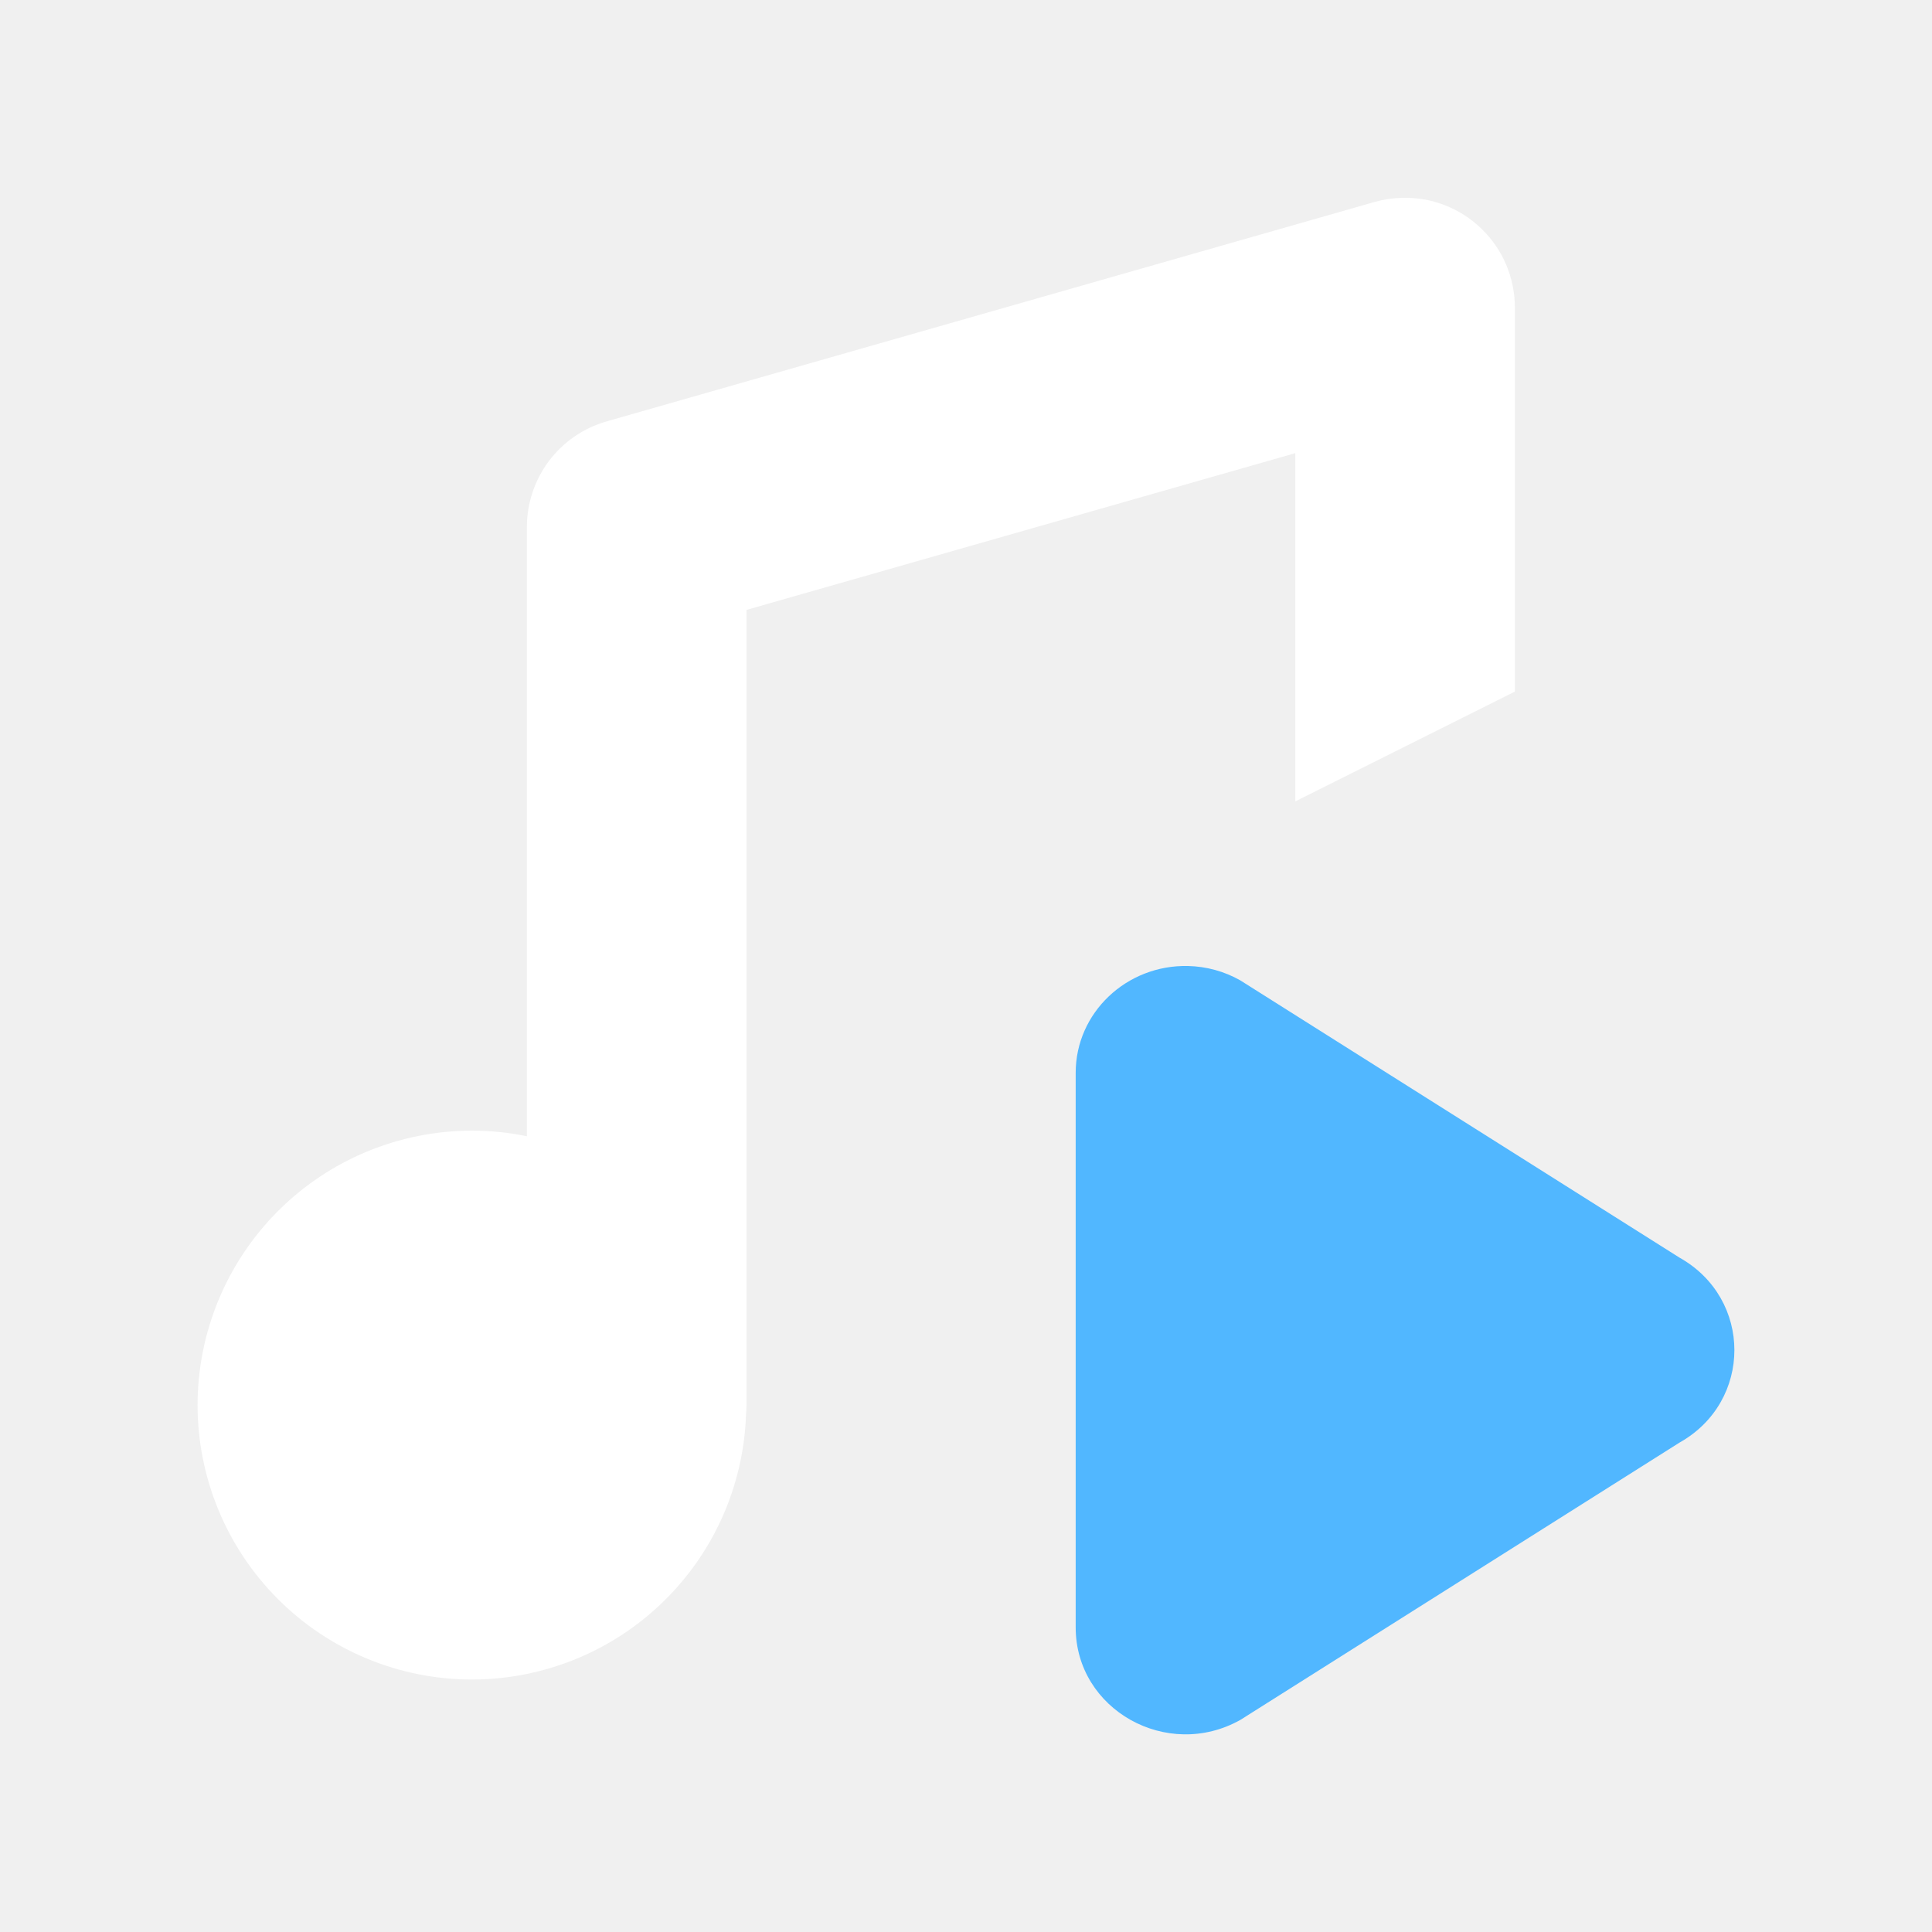
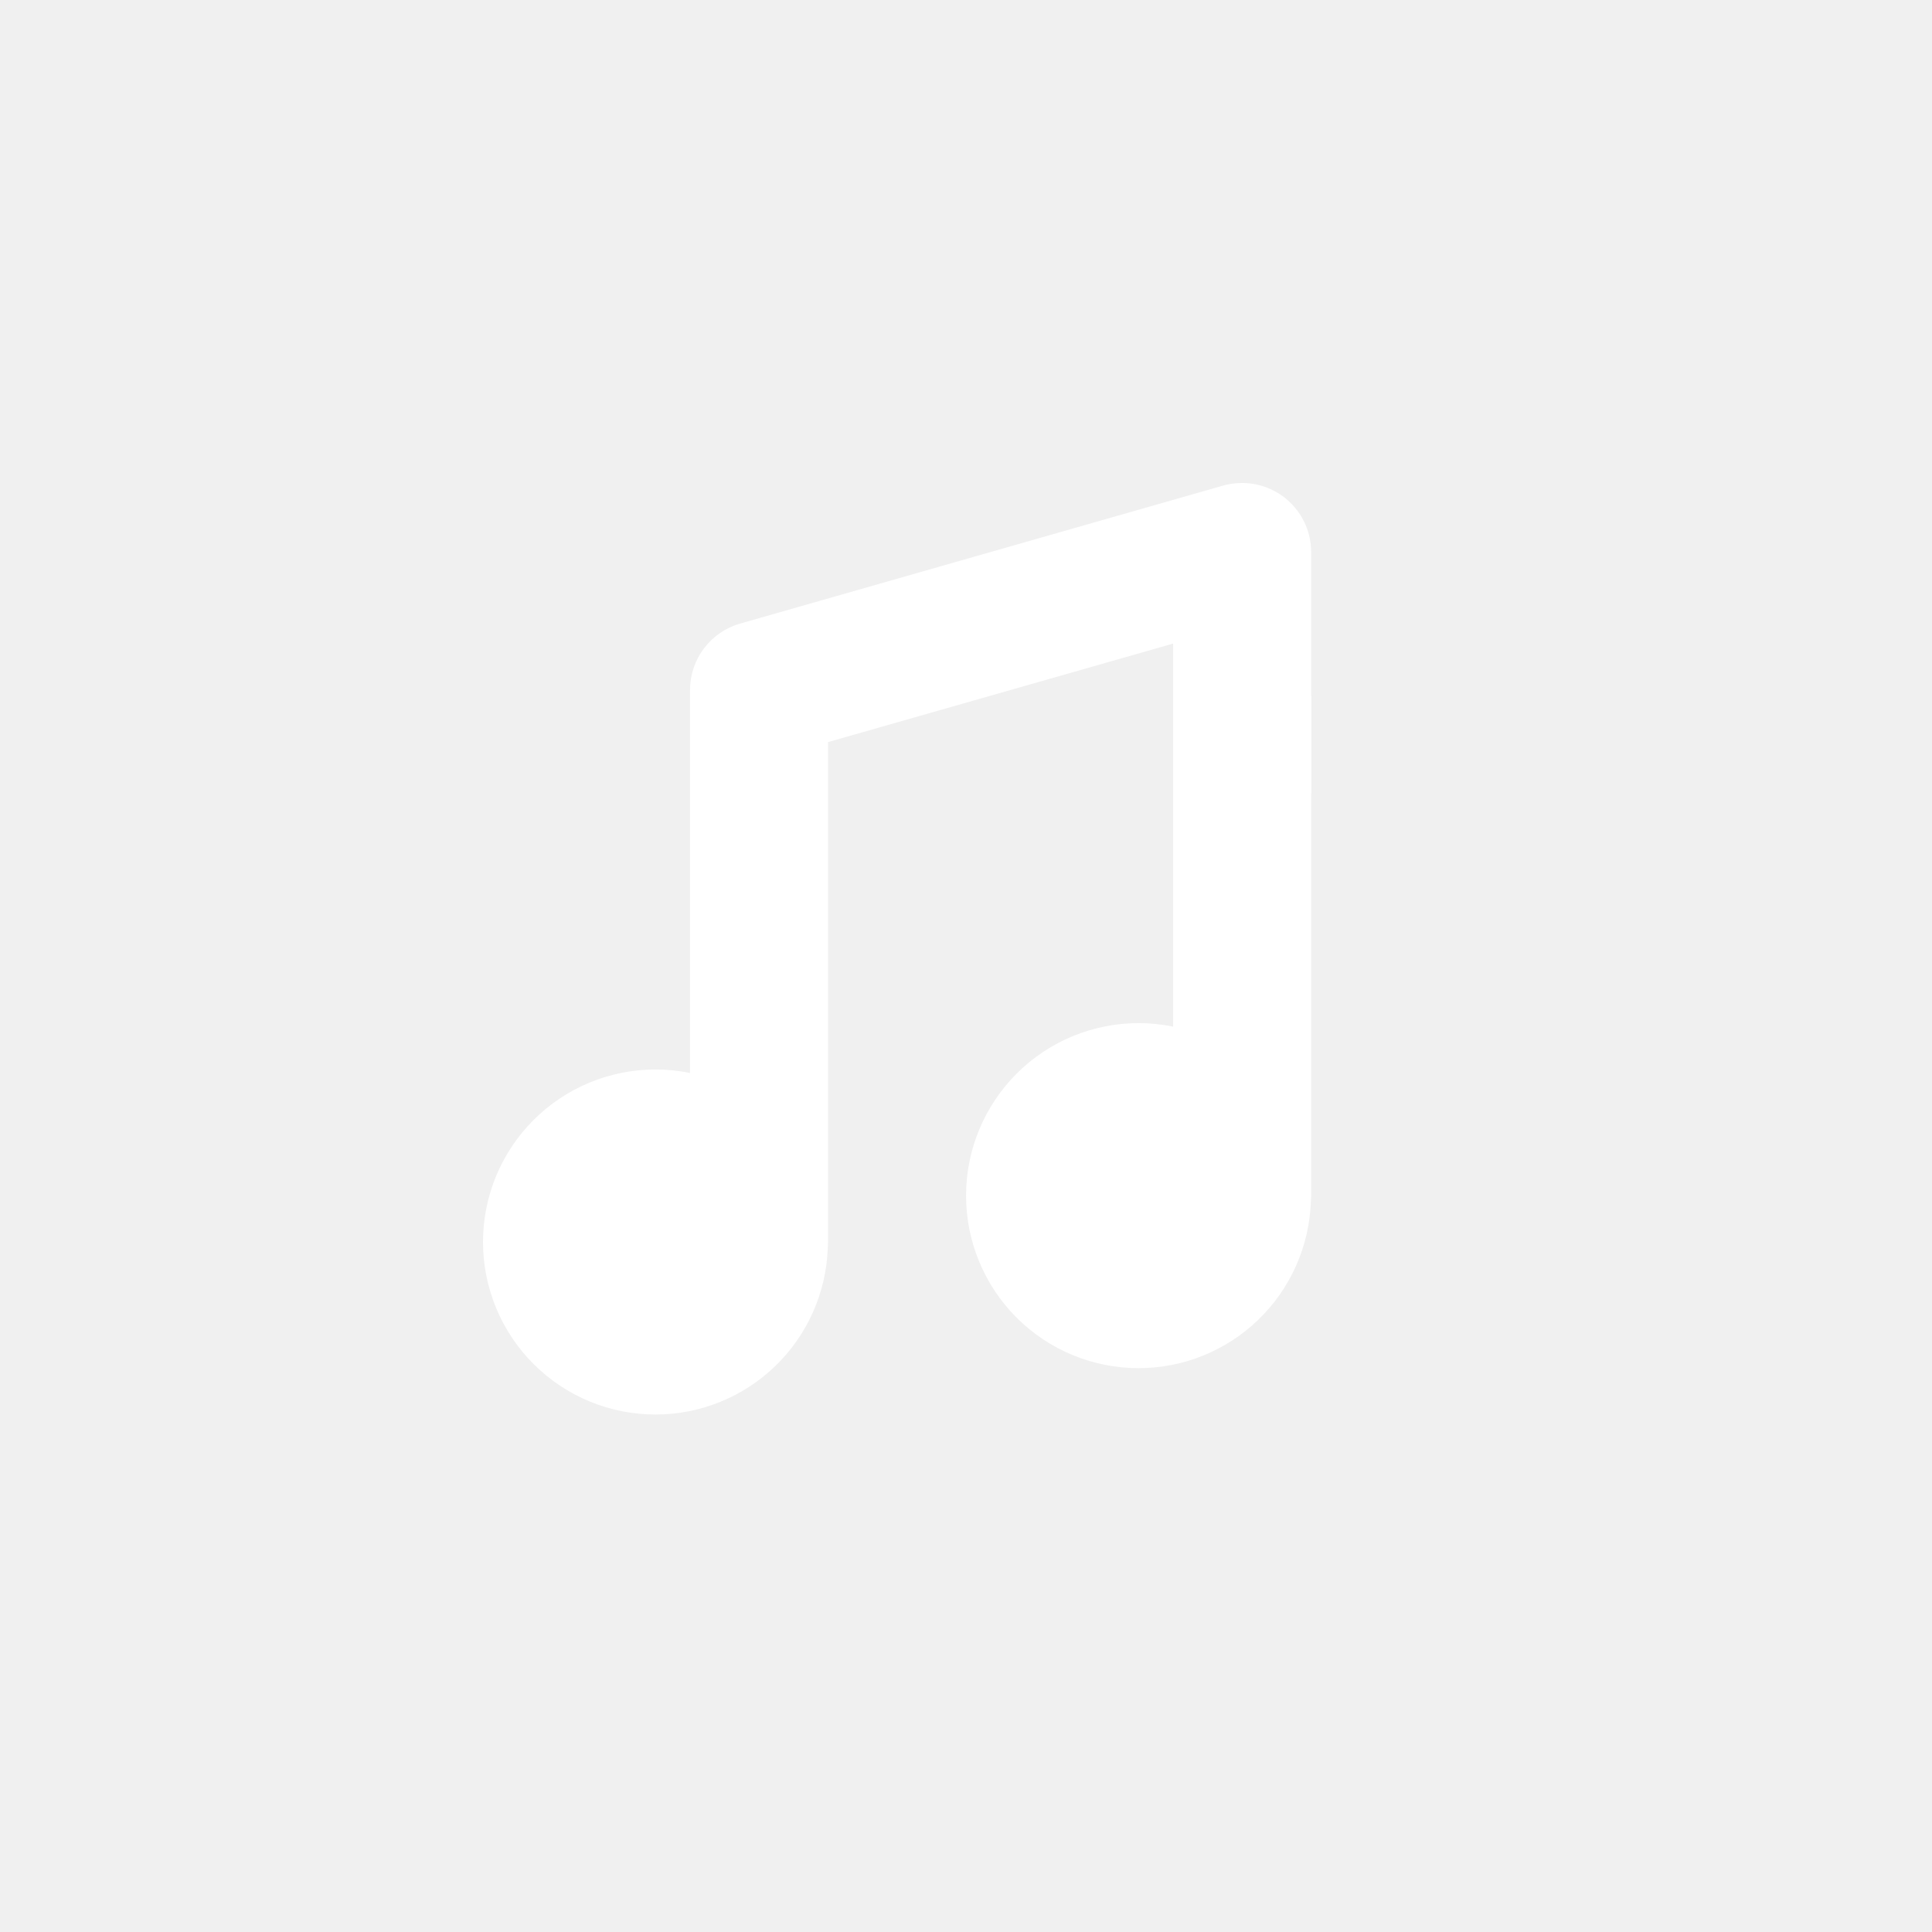
- <svg xmlns="http://www.w3.org/2000/svg" width="22" height="22" viewBox="0 0 22 22" fill="none">
-   <path d="M13.529 11C12.827 10.984 12.249 11.533 12.249 12.216V18.533C12.25 19.469 13.291 20.052 14.124 19.585L19.125 16.427C19.958 15.959 19.958 14.789 19.125 14.321L14.124 11.164C13.943 11.061 13.738 11.005 13.529 11H13.529Z" fill="#51B7FF" />
-   <path d="M15.964 2.253C15.86 2.255 15.756 2.271 15.656 2.299L6.906 4.799C6.645 4.874 6.416 5.031 6.252 5.248C6.089 5.465 6 5.729 6 6V12.939C5.795 12.896 5.585 12.875 5.375 12.875C4.547 12.875 3.752 13.204 3.166 13.79C2.58 14.376 2.25 15.171 2.25 16C2.25 16.829 2.58 17.624 3.166 18.21C3.752 18.796 4.547 19.125 5.375 19.125C6.185 19.124 6.962 18.81 7.544 18.247C8.126 17.685 8.467 16.919 8.495 16.11C8.499 16.073 8.5 16.037 8.5 16V6.945L14.75 5.16V9.125L17.25 7.875V3.5C17.25 3.333 17.216 3.168 17.151 3.014C17.086 2.86 16.99 2.721 16.87 2.605C16.75 2.488 16.608 2.397 16.453 2.337C16.297 2.276 16.131 2.248 15.964 2.253L15.964 2.253Z" fill="white" />
+ <svg xmlns="http://www.w3.org/2000/svg" width="64" height="64" viewBox="0 0 64 64" fill="none">
+   <path d="M41.08 16.001C40.889 16.006 40.7 16.034 40.517 16.086L24.515 20.658C24.038 20.794 23.618 21.083 23.319 21.479C23.02 21.875 22.858 22.358 22.858 22.855V35.544C22.482 35.467 22.099 35.428 21.715 35.428C20.199 35.428 18.746 36.03 17.674 37.102C16.602 38.174 16 39.627 16 41.143C16 42.659 16.602 44.112 17.674 45.184C18.746 46.256 20.199 46.858 21.715 46.858C23.195 46.857 24.617 46.281 25.681 45.253C26.746 44.224 27.369 42.823 27.421 41.344C27.427 41.277 27.43 41.21 27.43 41.143V24.583L38.861 21.319V28.57L43.433 26.284V18.283C43.432 17.977 43.371 17.675 43.251 17.393C43.132 17.112 42.957 16.858 42.738 16.645C42.519 16.432 42.259 16.266 41.974 16.155C41.689 16.044 41.385 15.992 41.08 16.001Z" fill="white" />
+   <path d="M38.861 34.008L38.861 21.319L43.433 23.047V39.607C43.433 39.674 43.43 39.742 43.424 39.808C43.372 41.287 42.748 42.689 41.684 43.717C40.619 44.746 39.198 45.321 37.718 45.322C36.202 45.322 34.748 44.72 33.676 43.649C32.605 42.577 32.002 41.123 32.002 39.607C32.002 38.092 32.605 36.638 33.676 35.566C34.748 34.494 36.202 33.892 37.718 33.892C38.102 33.892 38.484 33.931 38.861 34.008Z" fill="white" />
</svg>
